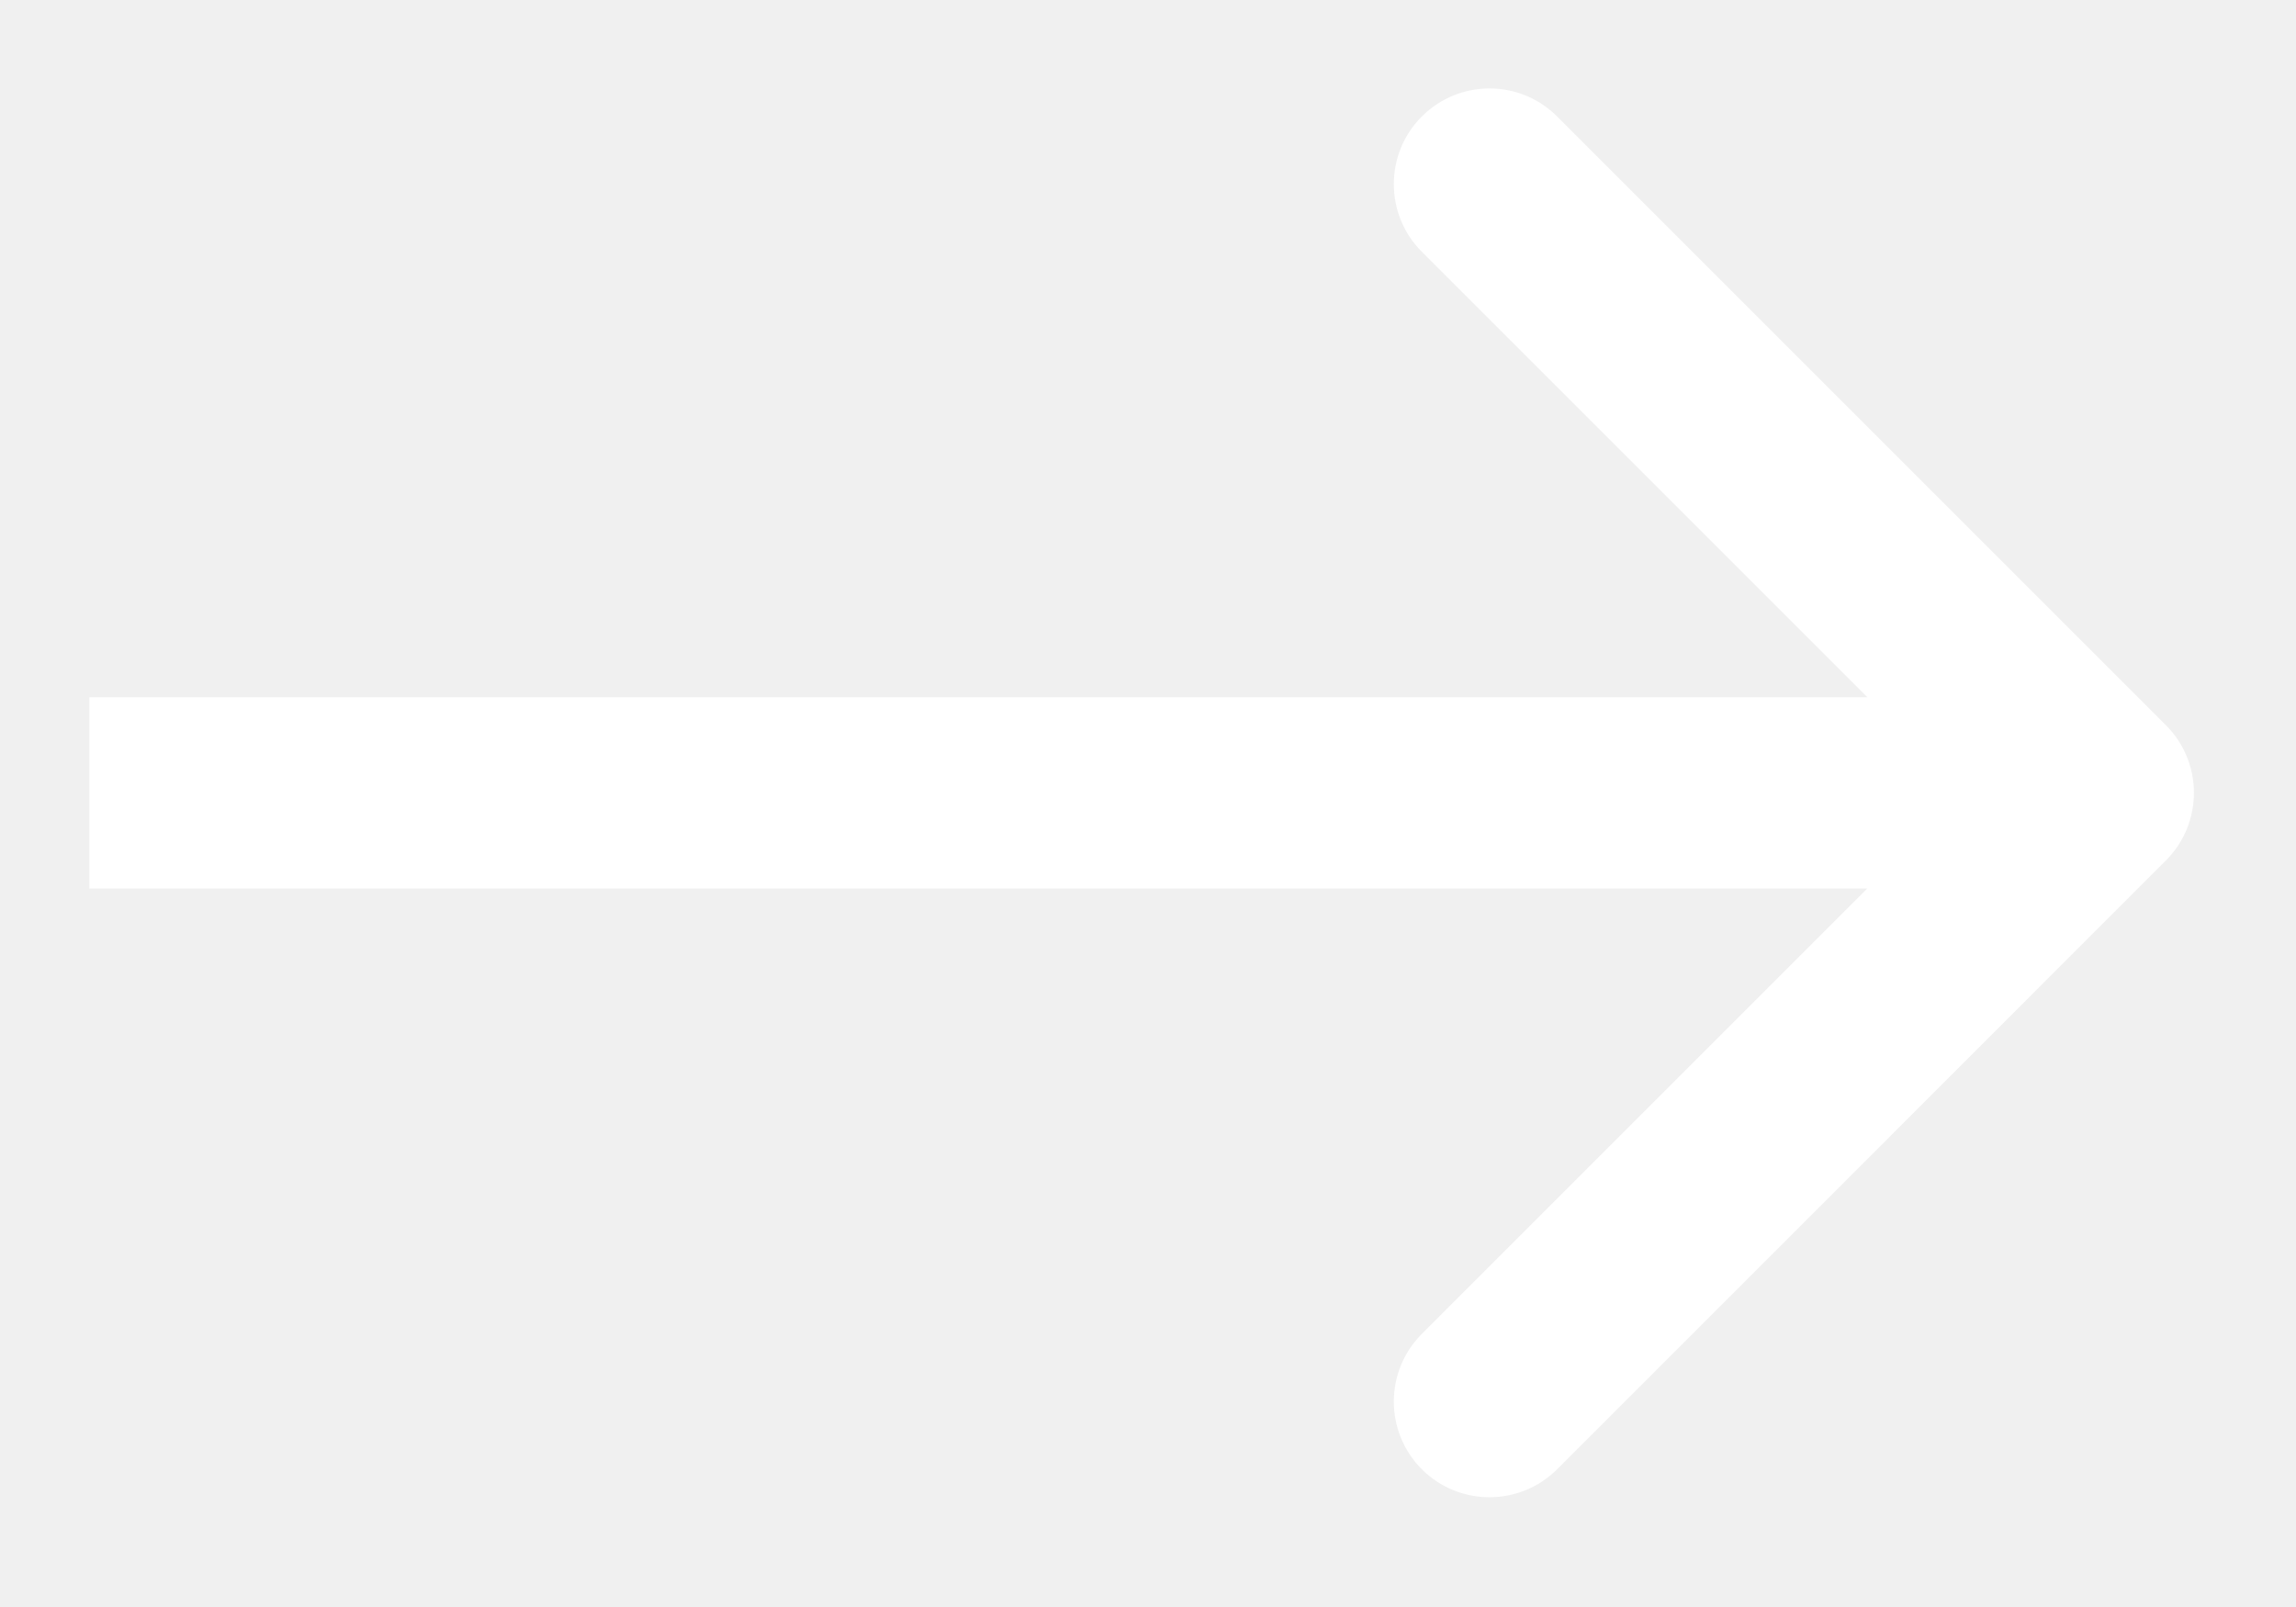
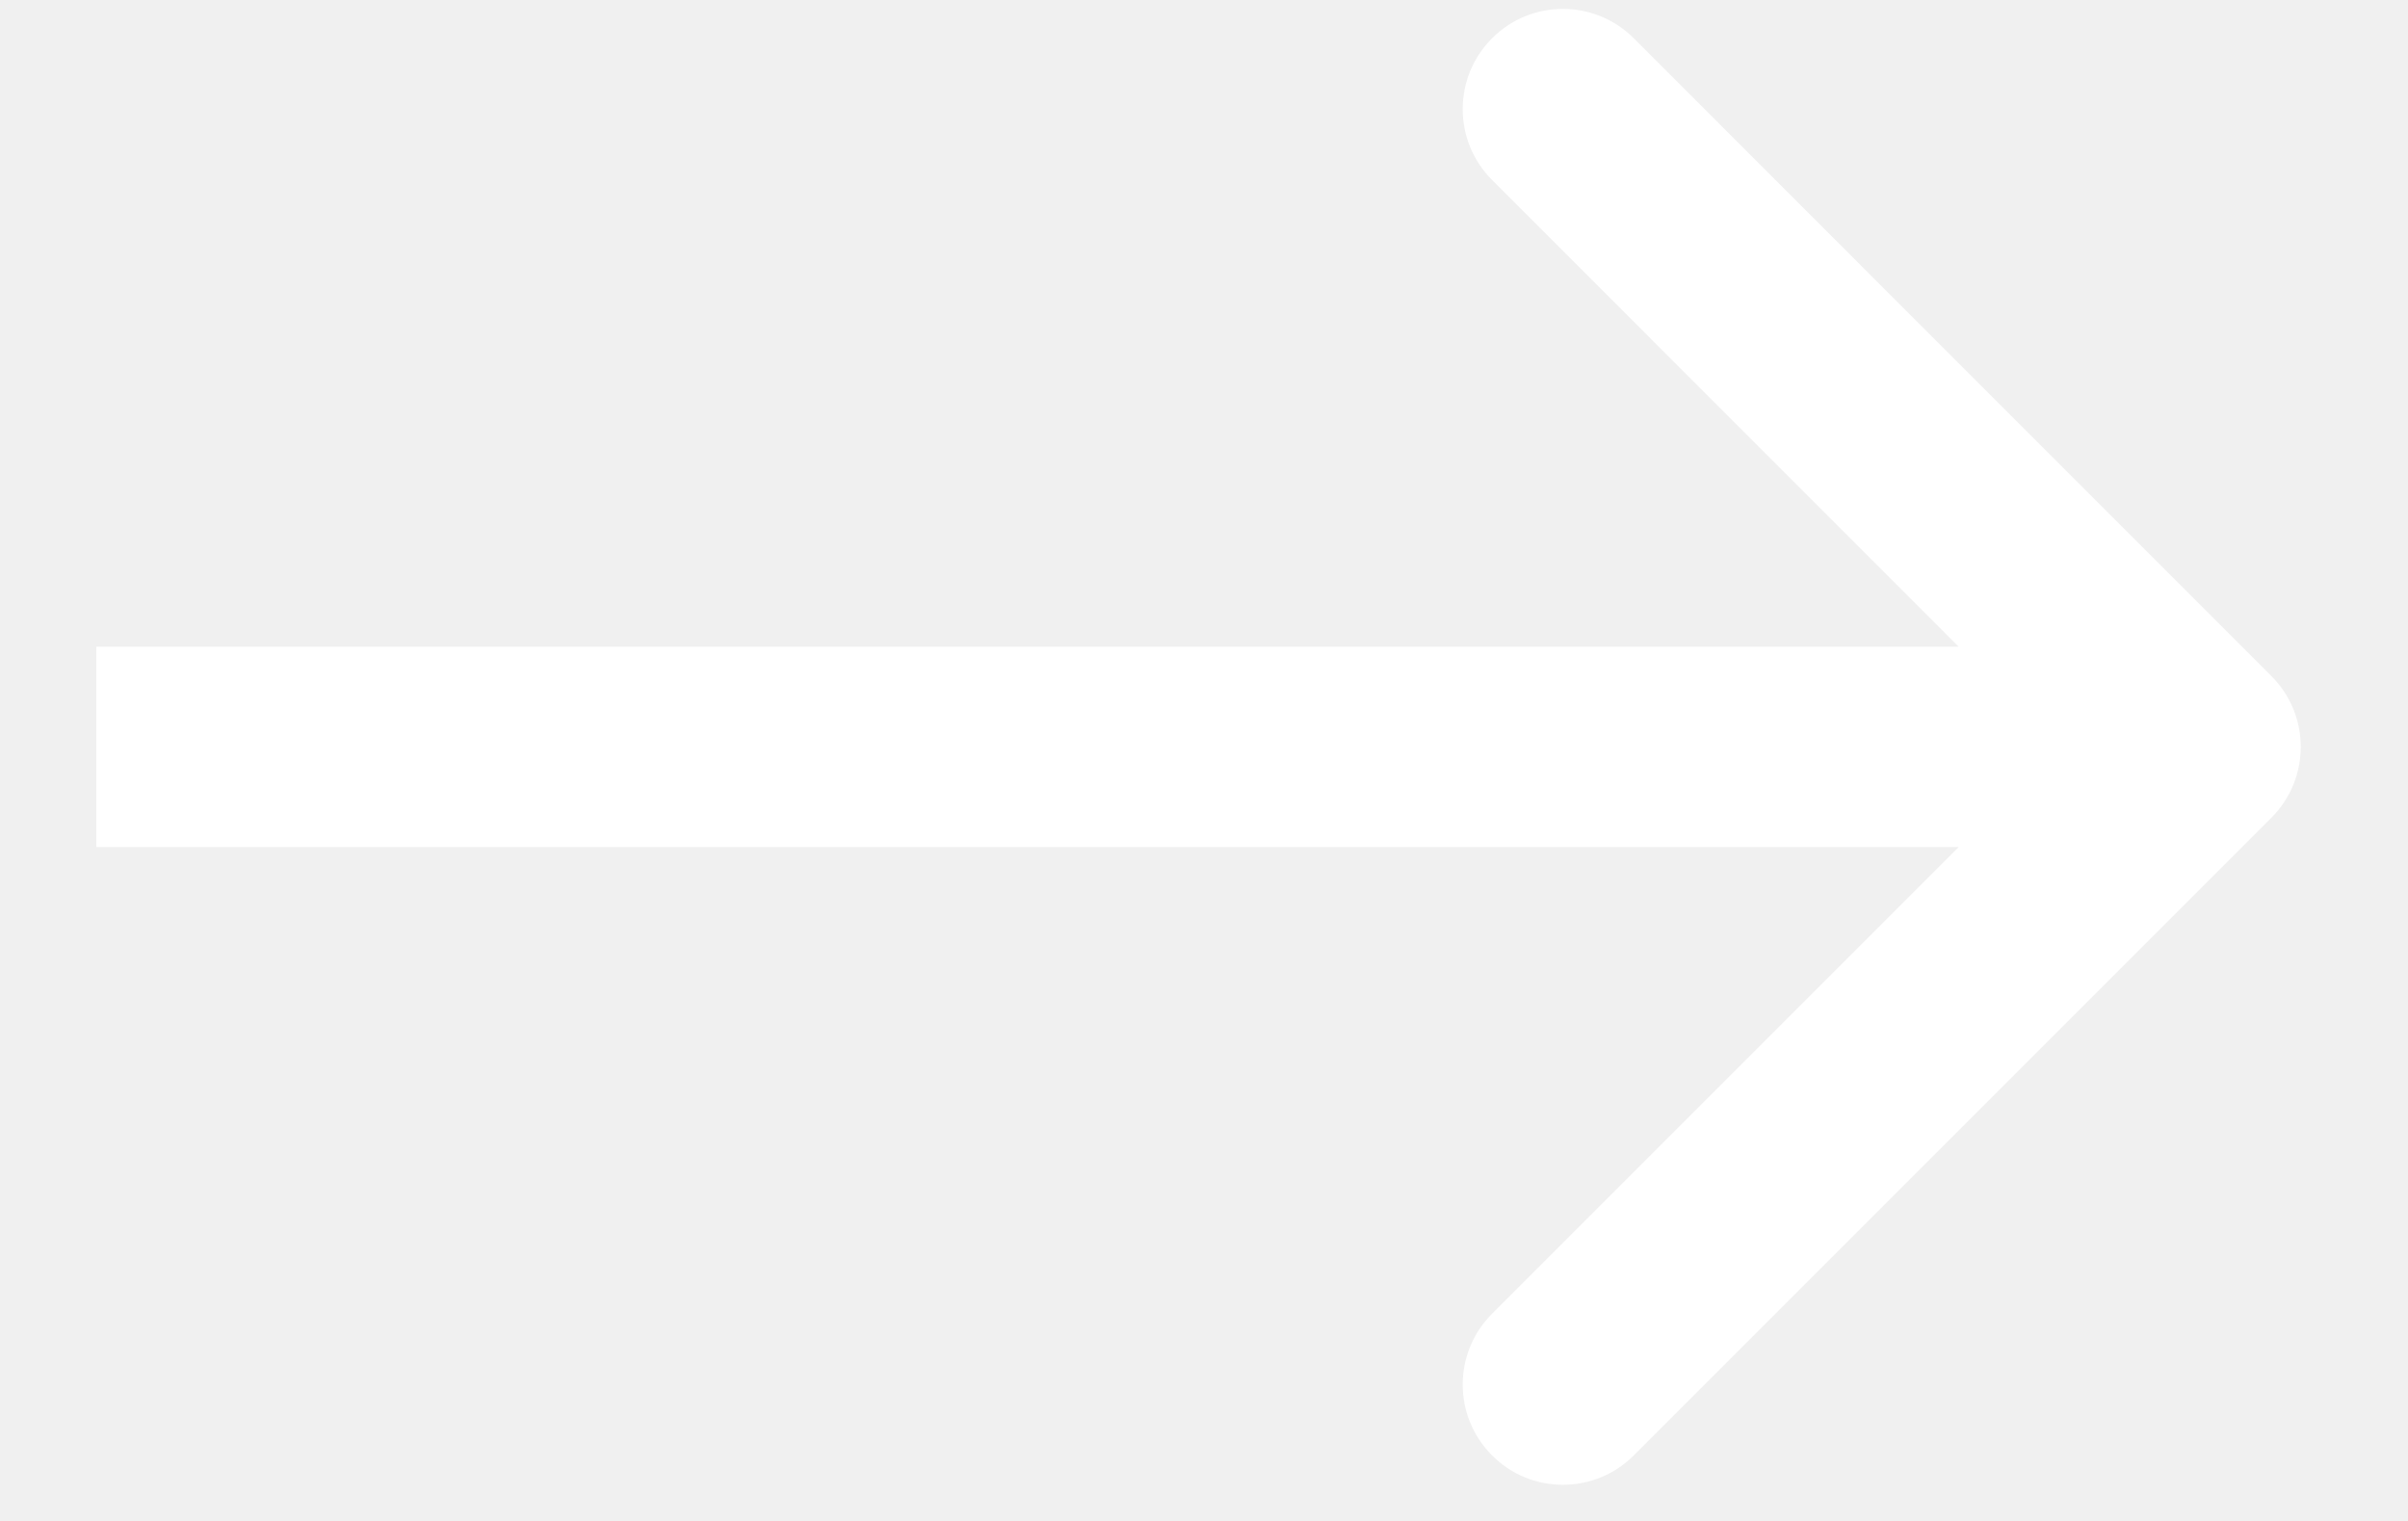
- <svg xmlns="http://www.w3.org/2000/svg" width="20" height="14" viewBox="0 0 20 14" fill="none">
-   <path d="M18.867 7.496C19.192 7.171 19.192 6.643 18.867 6.318L13.564 1.015C13.238 0.689 12.711 0.689 12.385 1.015C12.06 1.34 12.06 1.868 12.385 2.193L17.099 6.907L12.385 11.621C12.06 11.947 12.06 12.474 12.385 12.8C12.711 13.125 13.238 13.125 13.564 12.8L18.867 7.496ZM0.778 7.741L18.278 7.741L18.278 6.074L0.778 6.074L0.778 7.741Z" fill="white" />
+ <svg xmlns="http://www.w3.org/2000/svg" width="19" height="12" viewBox="0 0 19 12" fill="none">
+   <path d="M17.922 6.452C18.231 6.143 18.231 5.642 17.922 5.334L12.891 0.302C12.582 -0.007 12.081 -0.007 11.773 0.302C11.464 0.611 11.464 1.111 11.773 1.42L16.245 5.893L11.773 10.365C11.464 10.674 11.464 11.174 11.773 11.483C12.081 11.792 12.582 11.792 12.891 11.483L17.922 6.452ZM0.76 6.683L17.363 6.683L17.363 5.102L0.76 5.102L0.76 6.683Z" fill="white" />
</svg>
